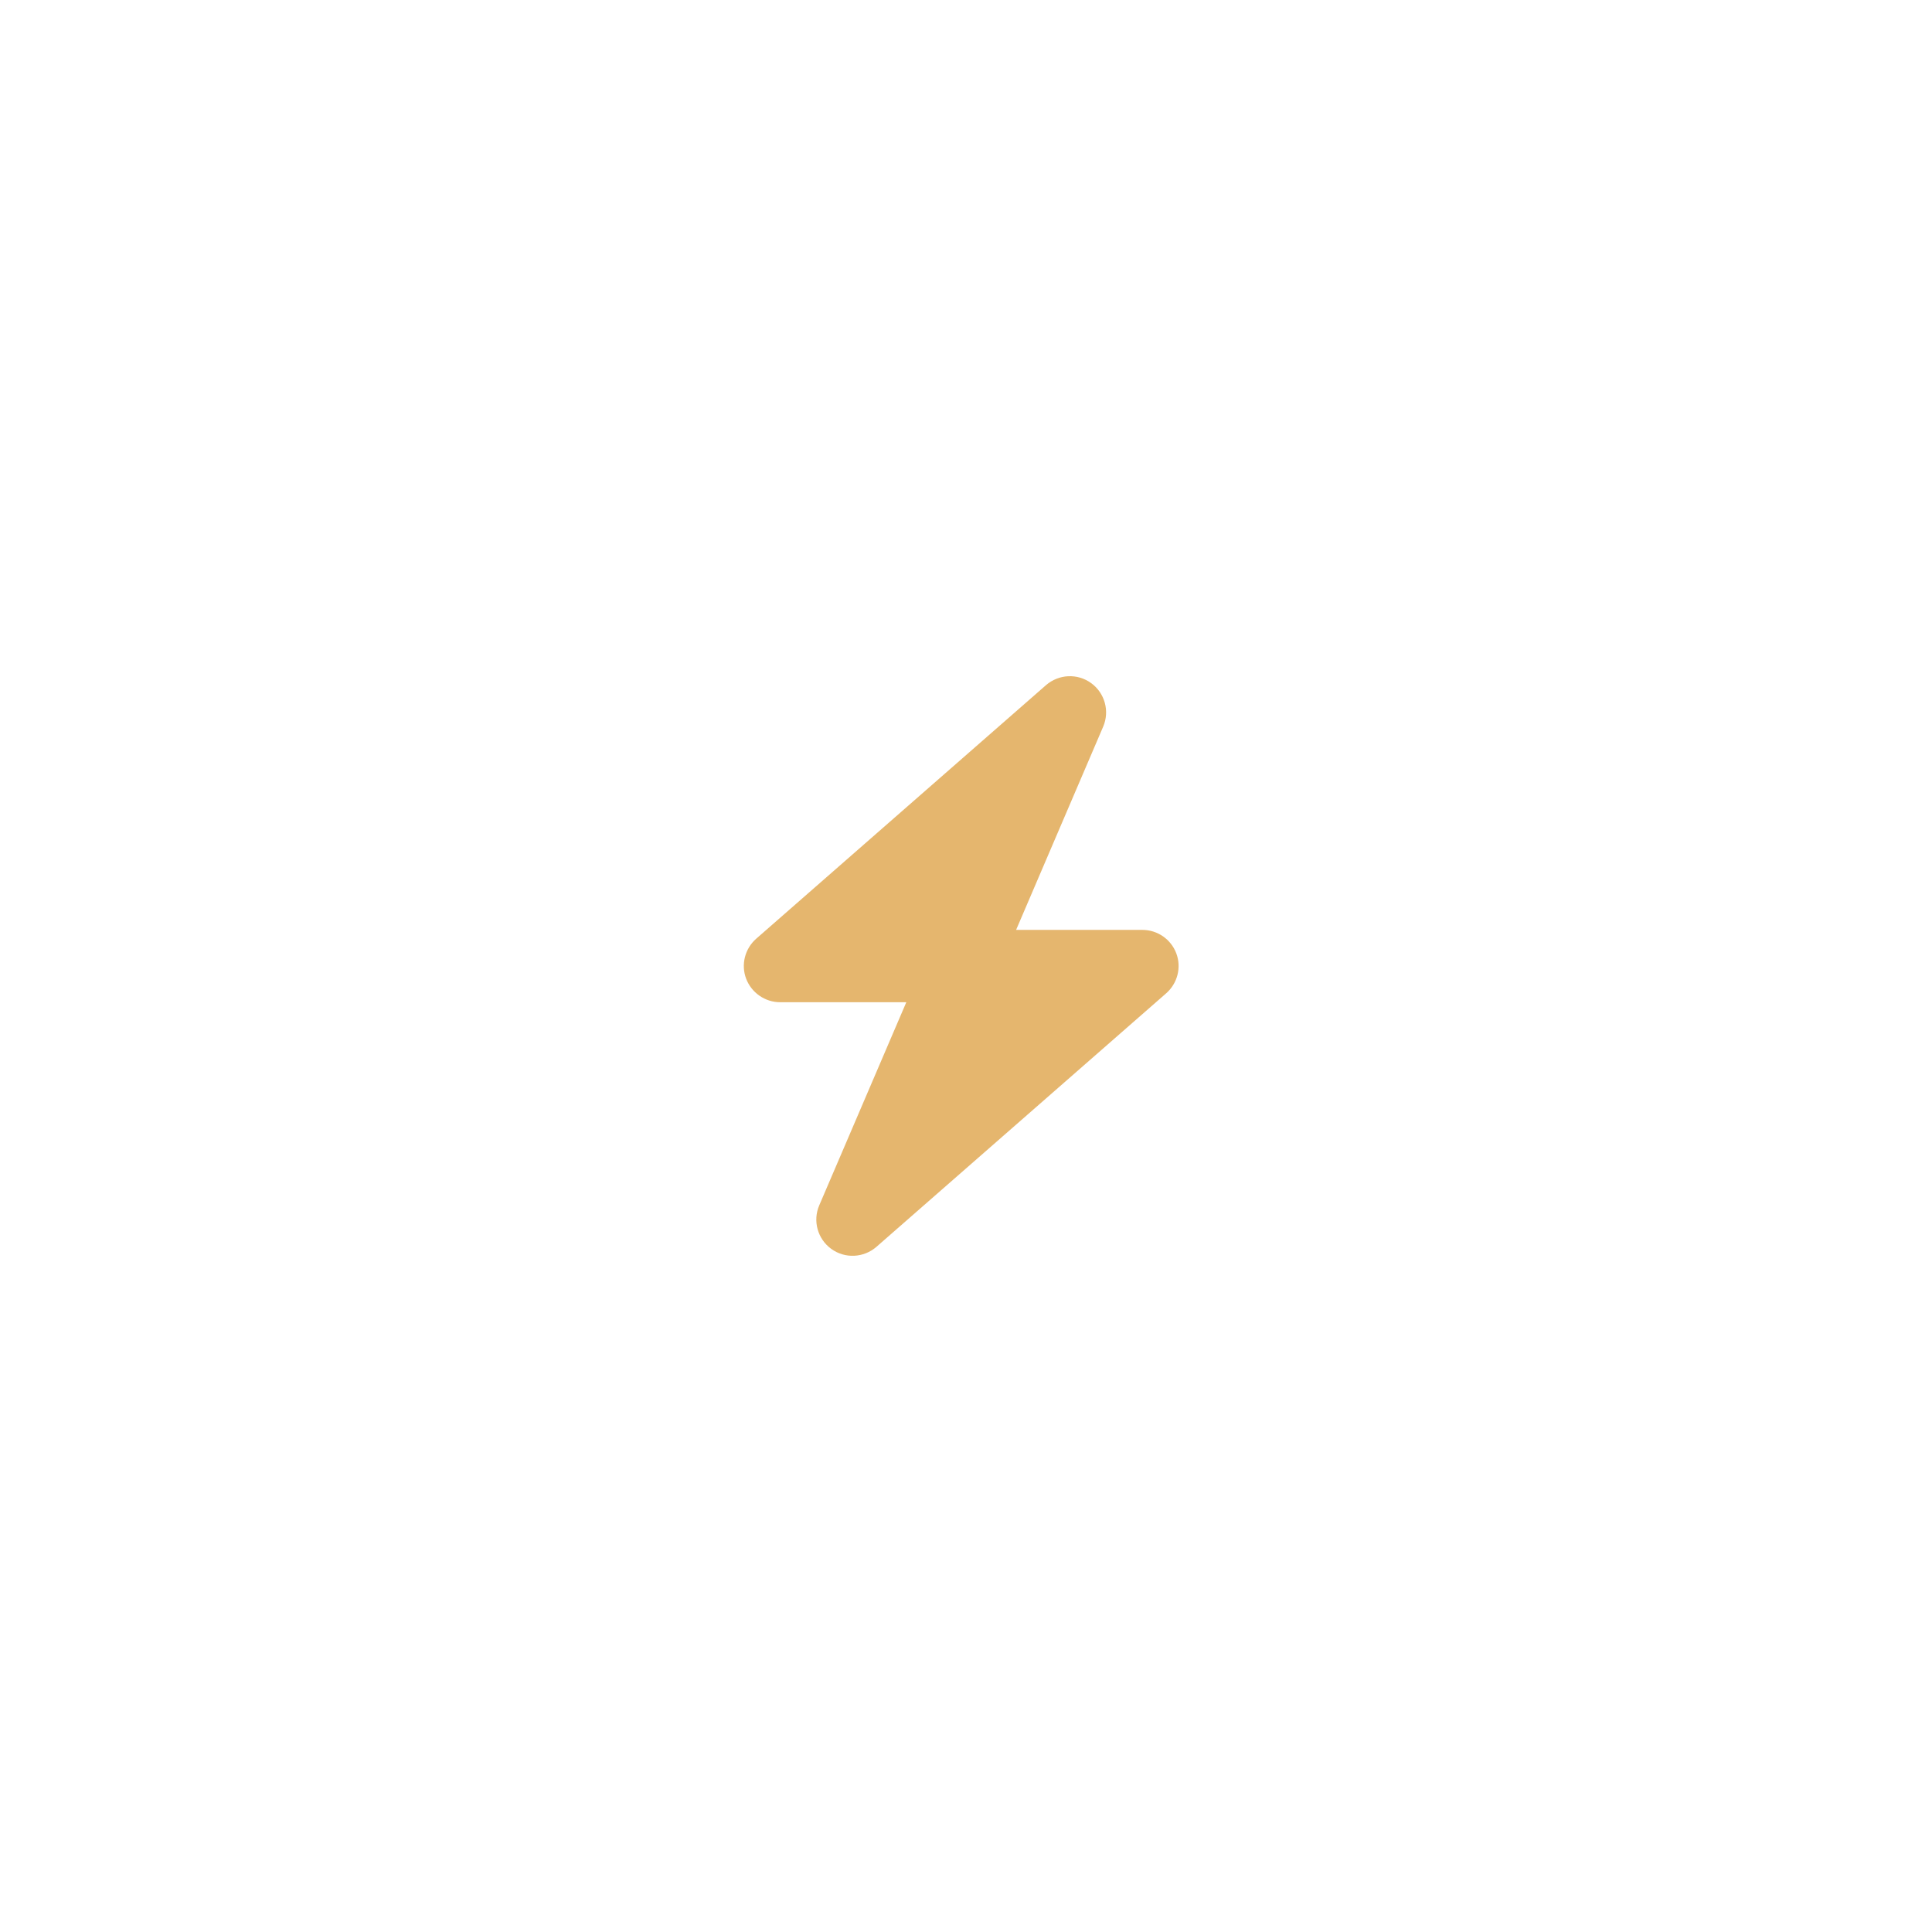
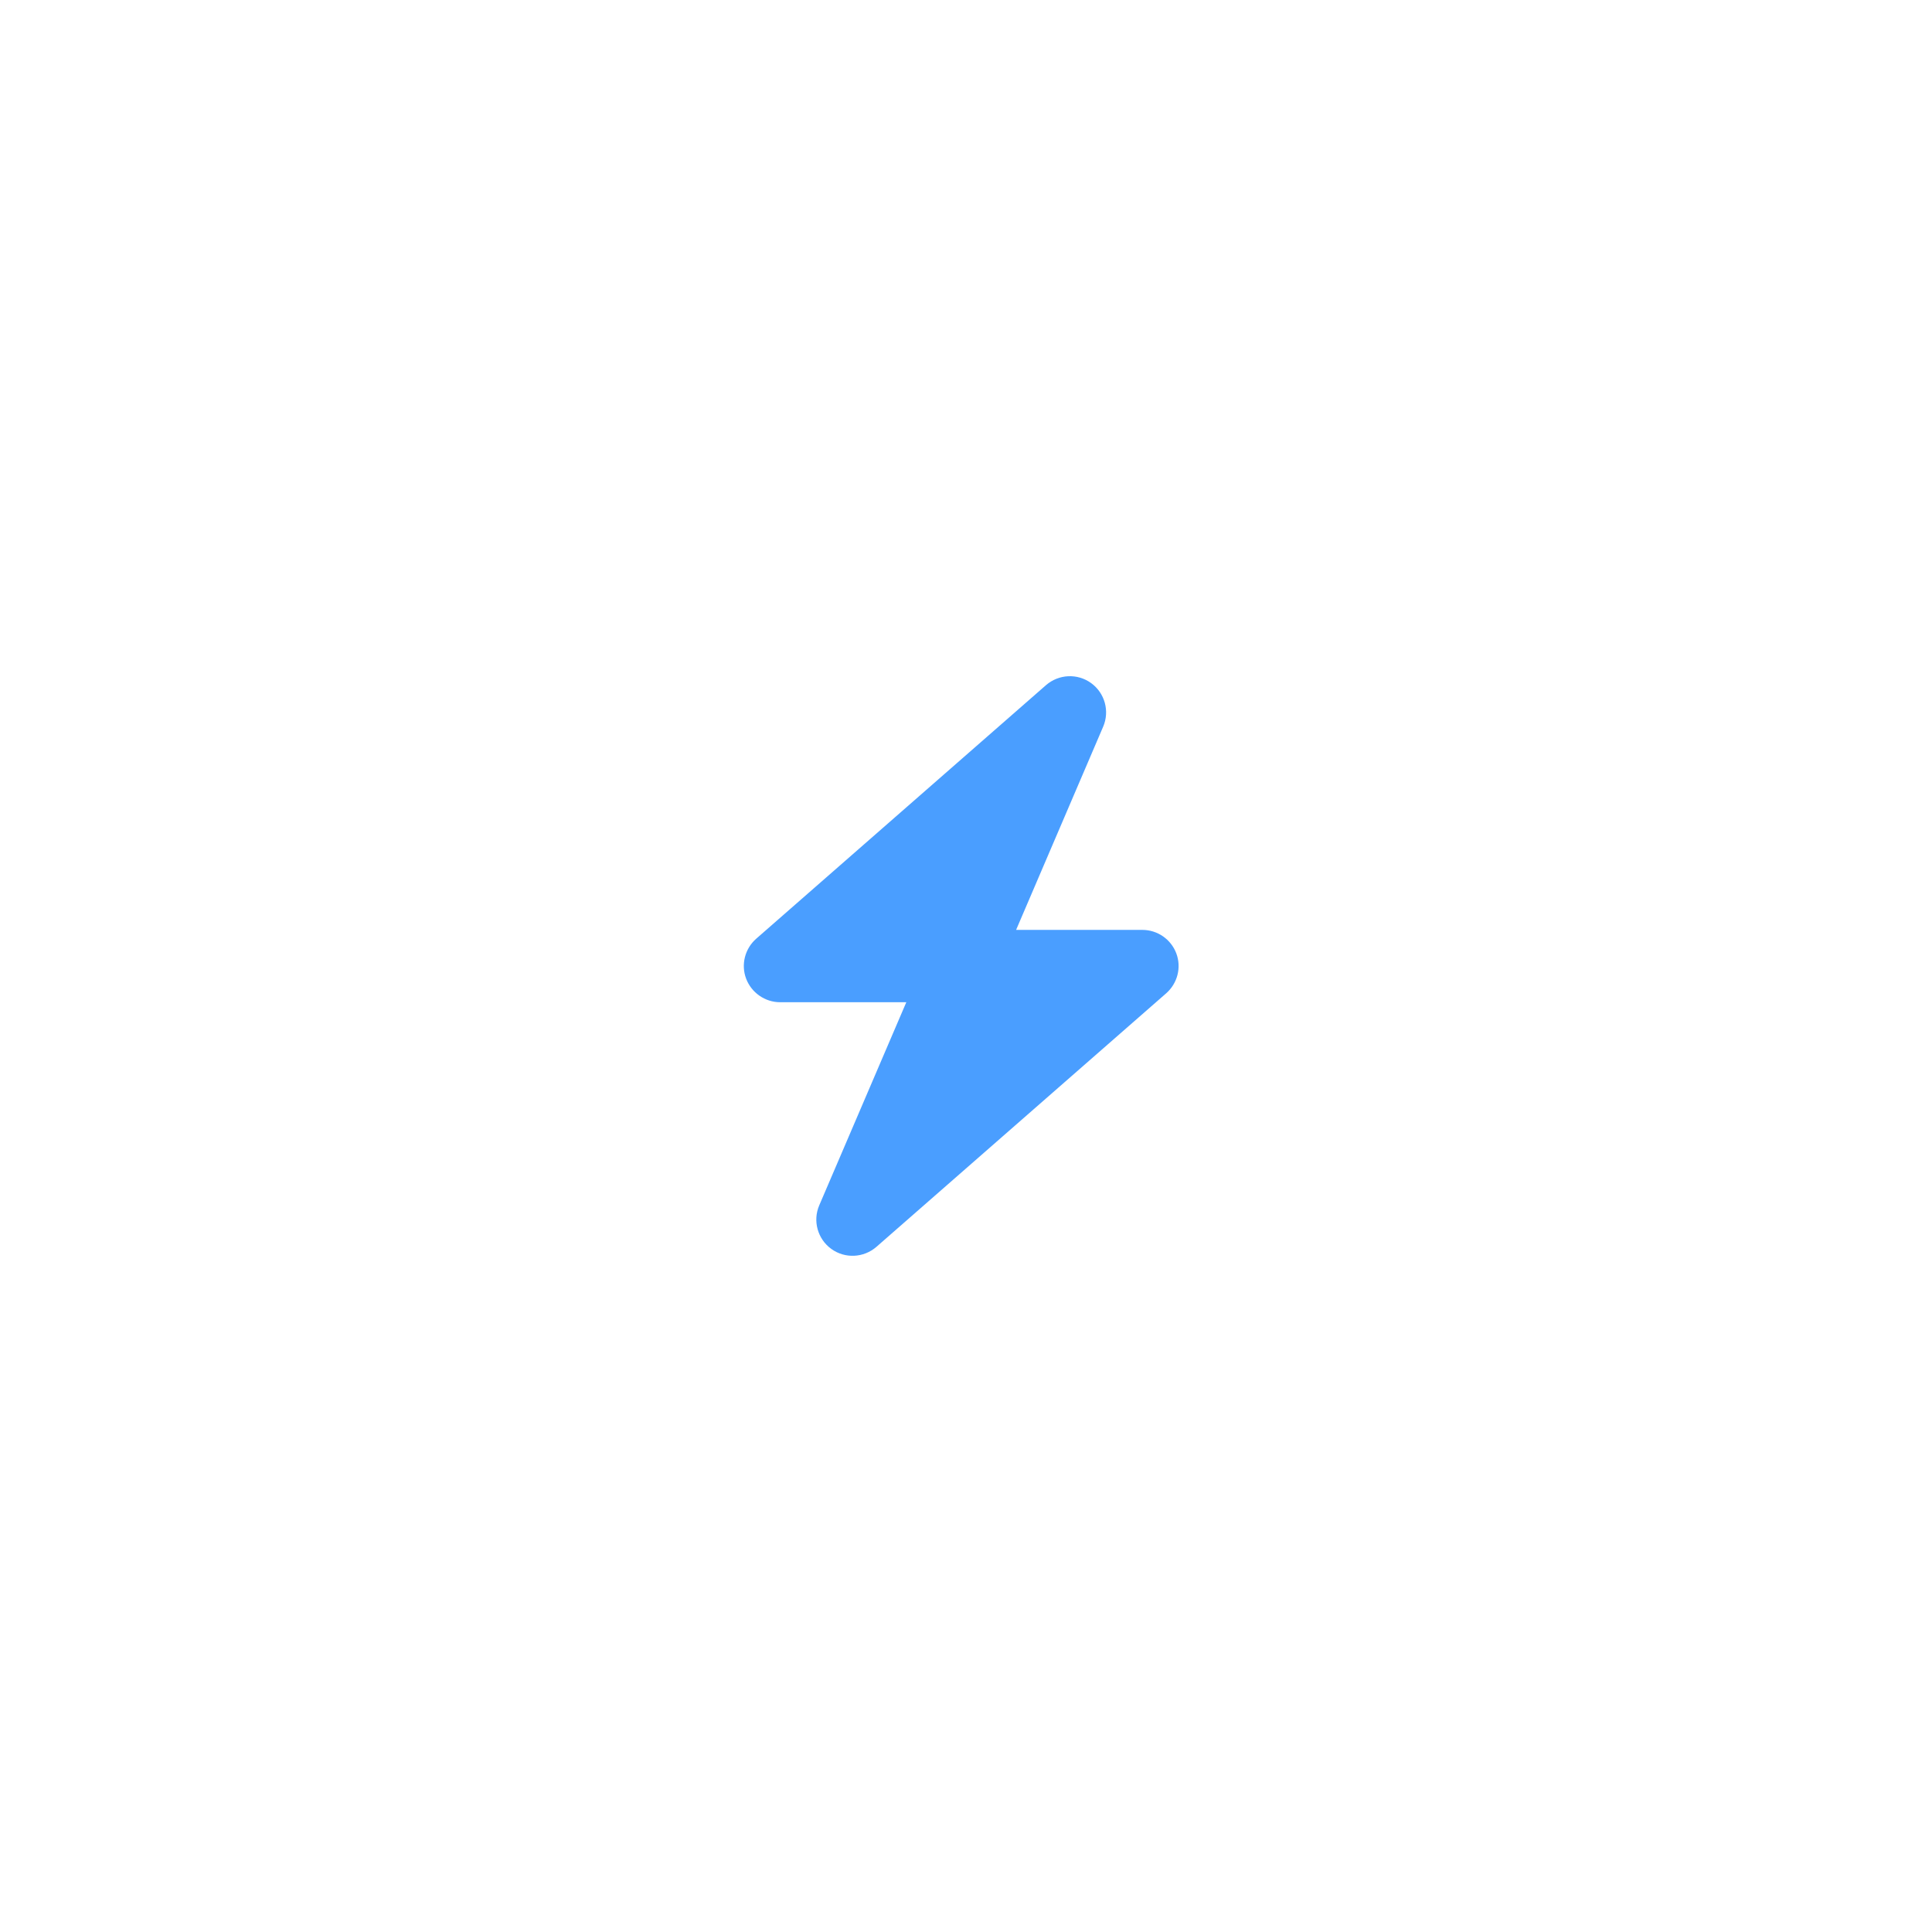
<svg xmlns="http://www.w3.org/2000/svg" width="200" height="200" viewBox="0 0 200 200" fill="none">
-   <path d="M114.199 75.227C114.89 73.622 114.375 71.747 112.957 70.716C111.539 69.685 109.605 69.778 108.281 70.927L78.282 97.176C77.11 98.207 76.689 99.859 77.239 101.312C77.79 102.766 79.196 103.75 80.755 103.75H93.821L84.809 124.773C84.118 126.378 84.633 128.253 86.051 129.284C87.469 130.315 89.403 130.222 90.727 129.073L120.726 102.824C121.898 101.793 122.32 100.141 121.769 98.688C121.218 97.234 119.824 96.262 118.253 96.262H105.187L114.199 75.227Z" fill="#E5B66E" />
+   <path d="M114.199 75.227C114.89 73.622 114.375 71.747 112.957 70.716C111.539 69.685 109.605 69.778 108.281 70.927L78.282 97.176C77.11 98.207 76.689 99.859 77.239 101.312C77.79 102.766 79.196 103.75 80.755 103.75H93.821L84.809 124.773C84.118 126.378 84.633 128.253 86.051 129.284C87.469 130.315 89.403 130.222 90.727 129.073L120.726 102.824C121.898 101.793 122.32 100.141 121.769 98.688C121.218 97.234 119.824 96.262 118.253 96.262H105.187L114.199 75.227Z" fill="#4A9EFF" />
</svg>
